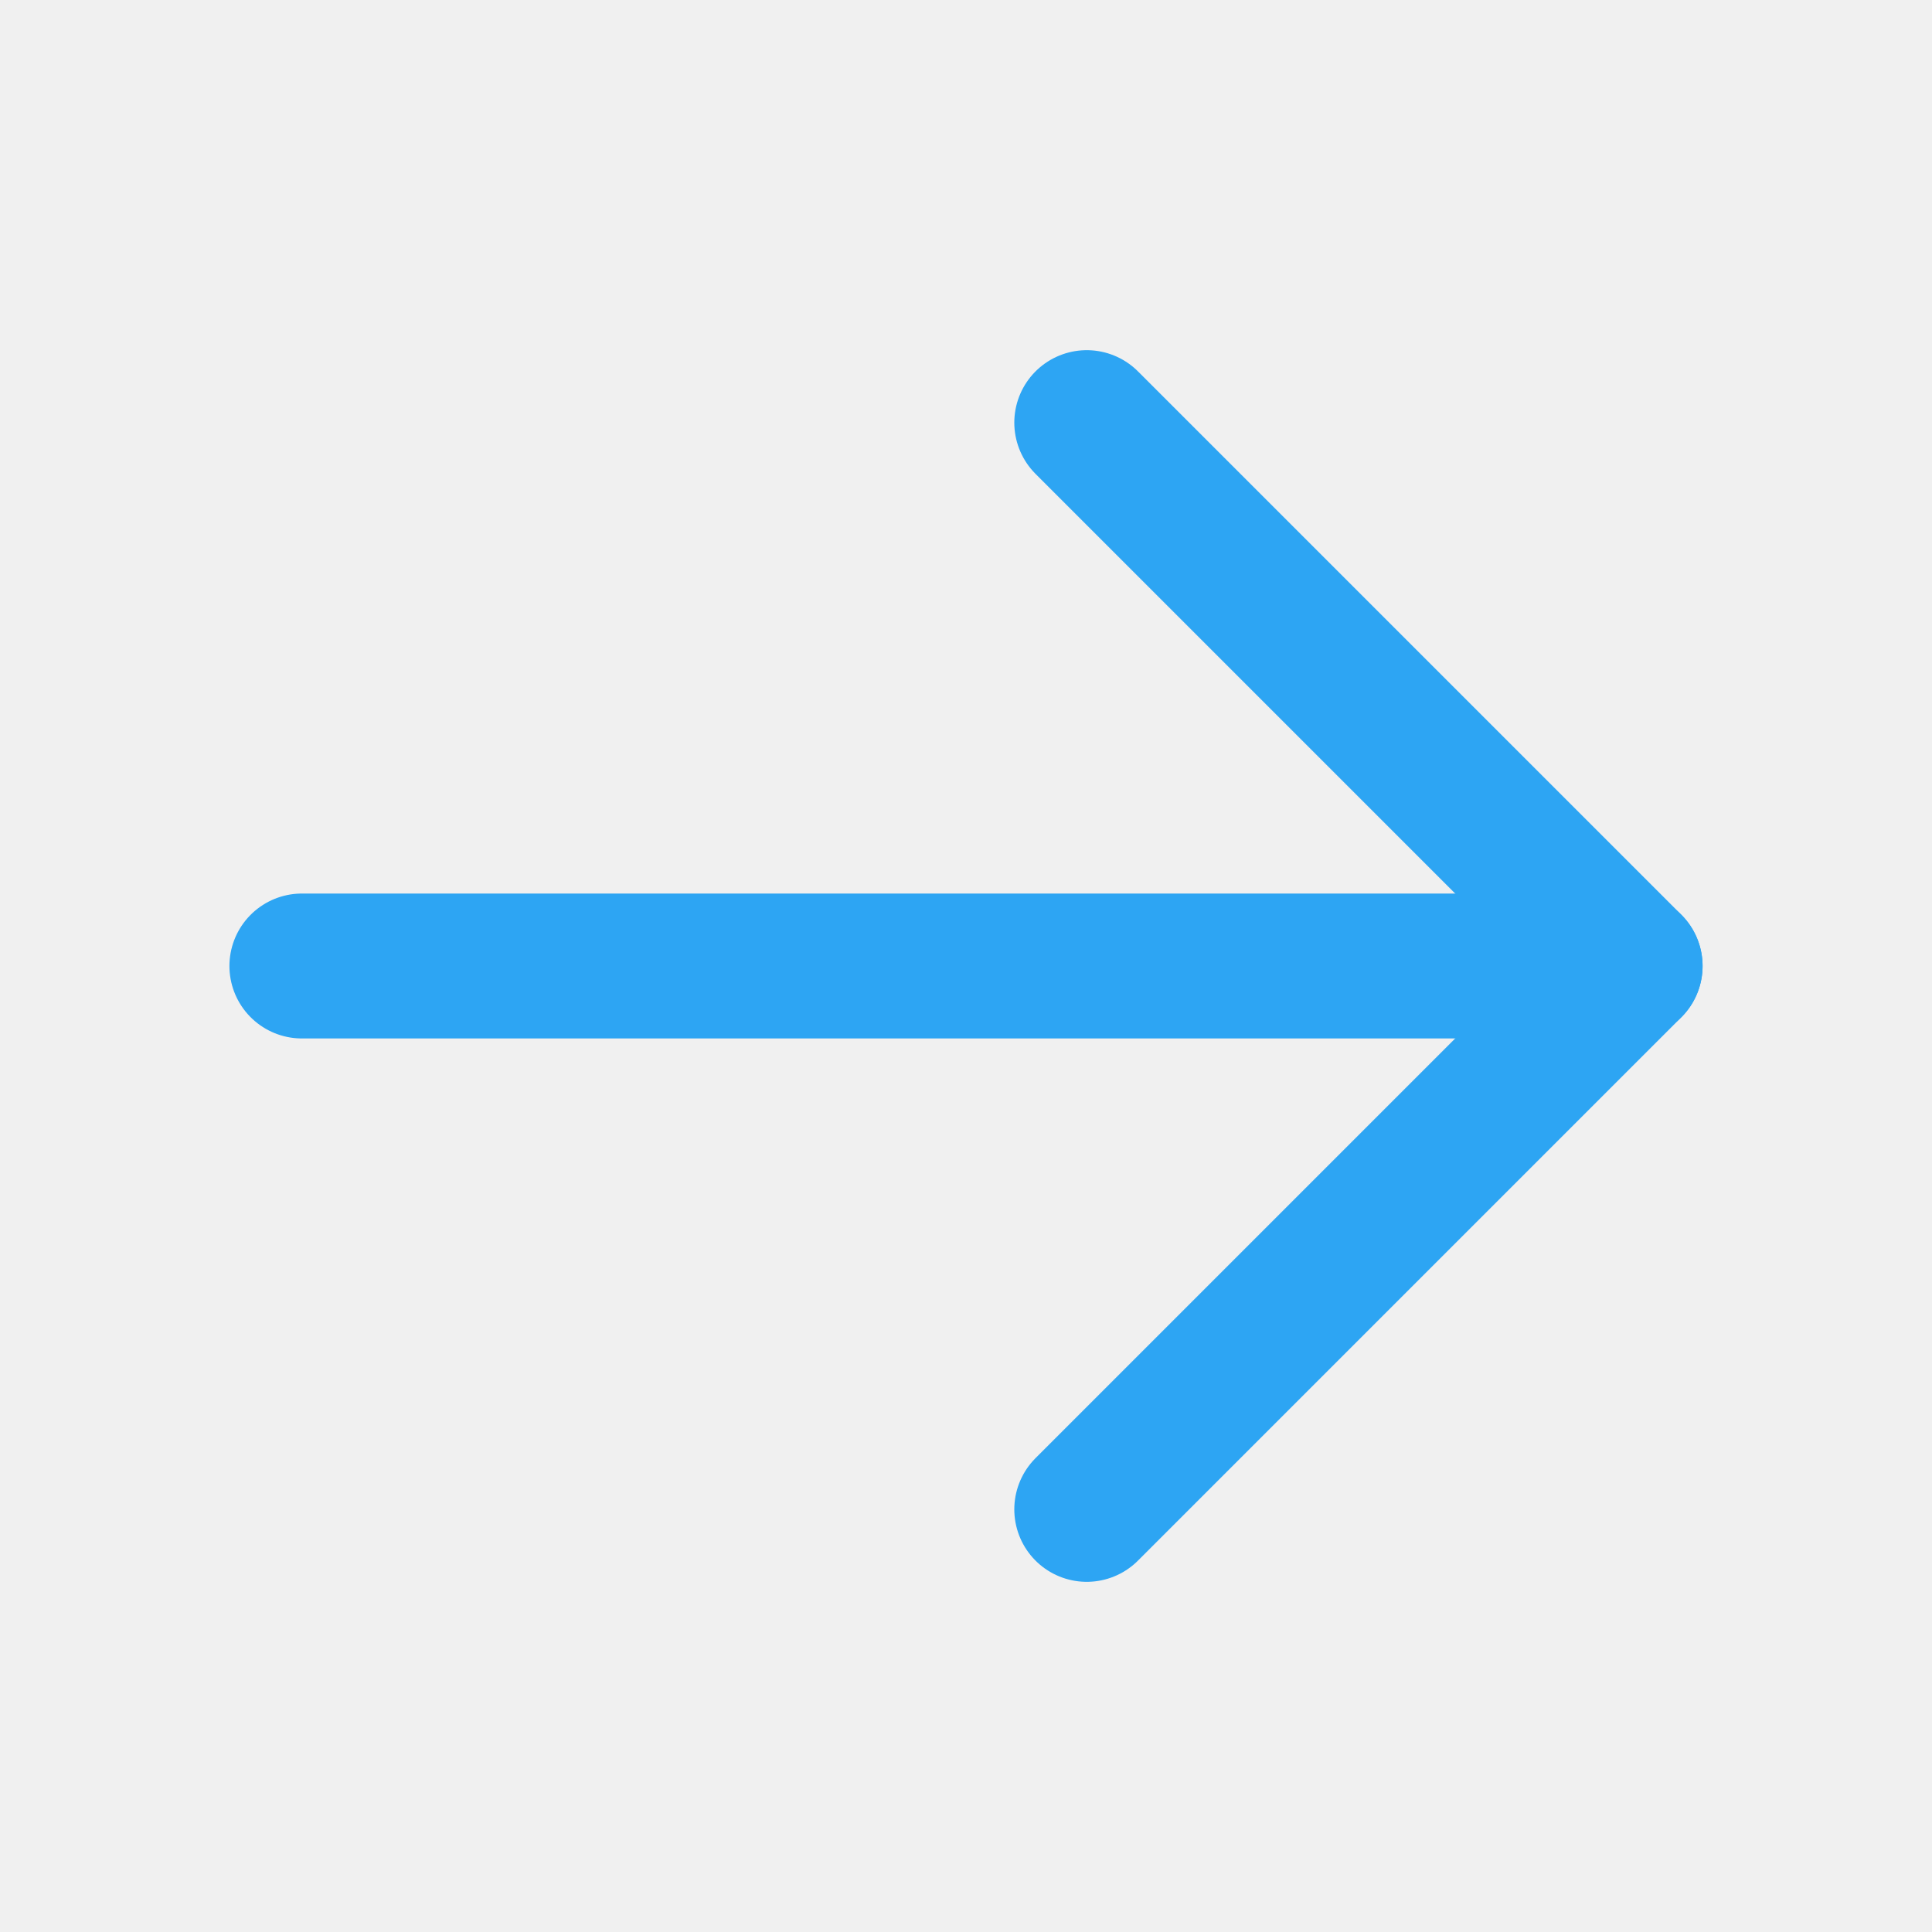
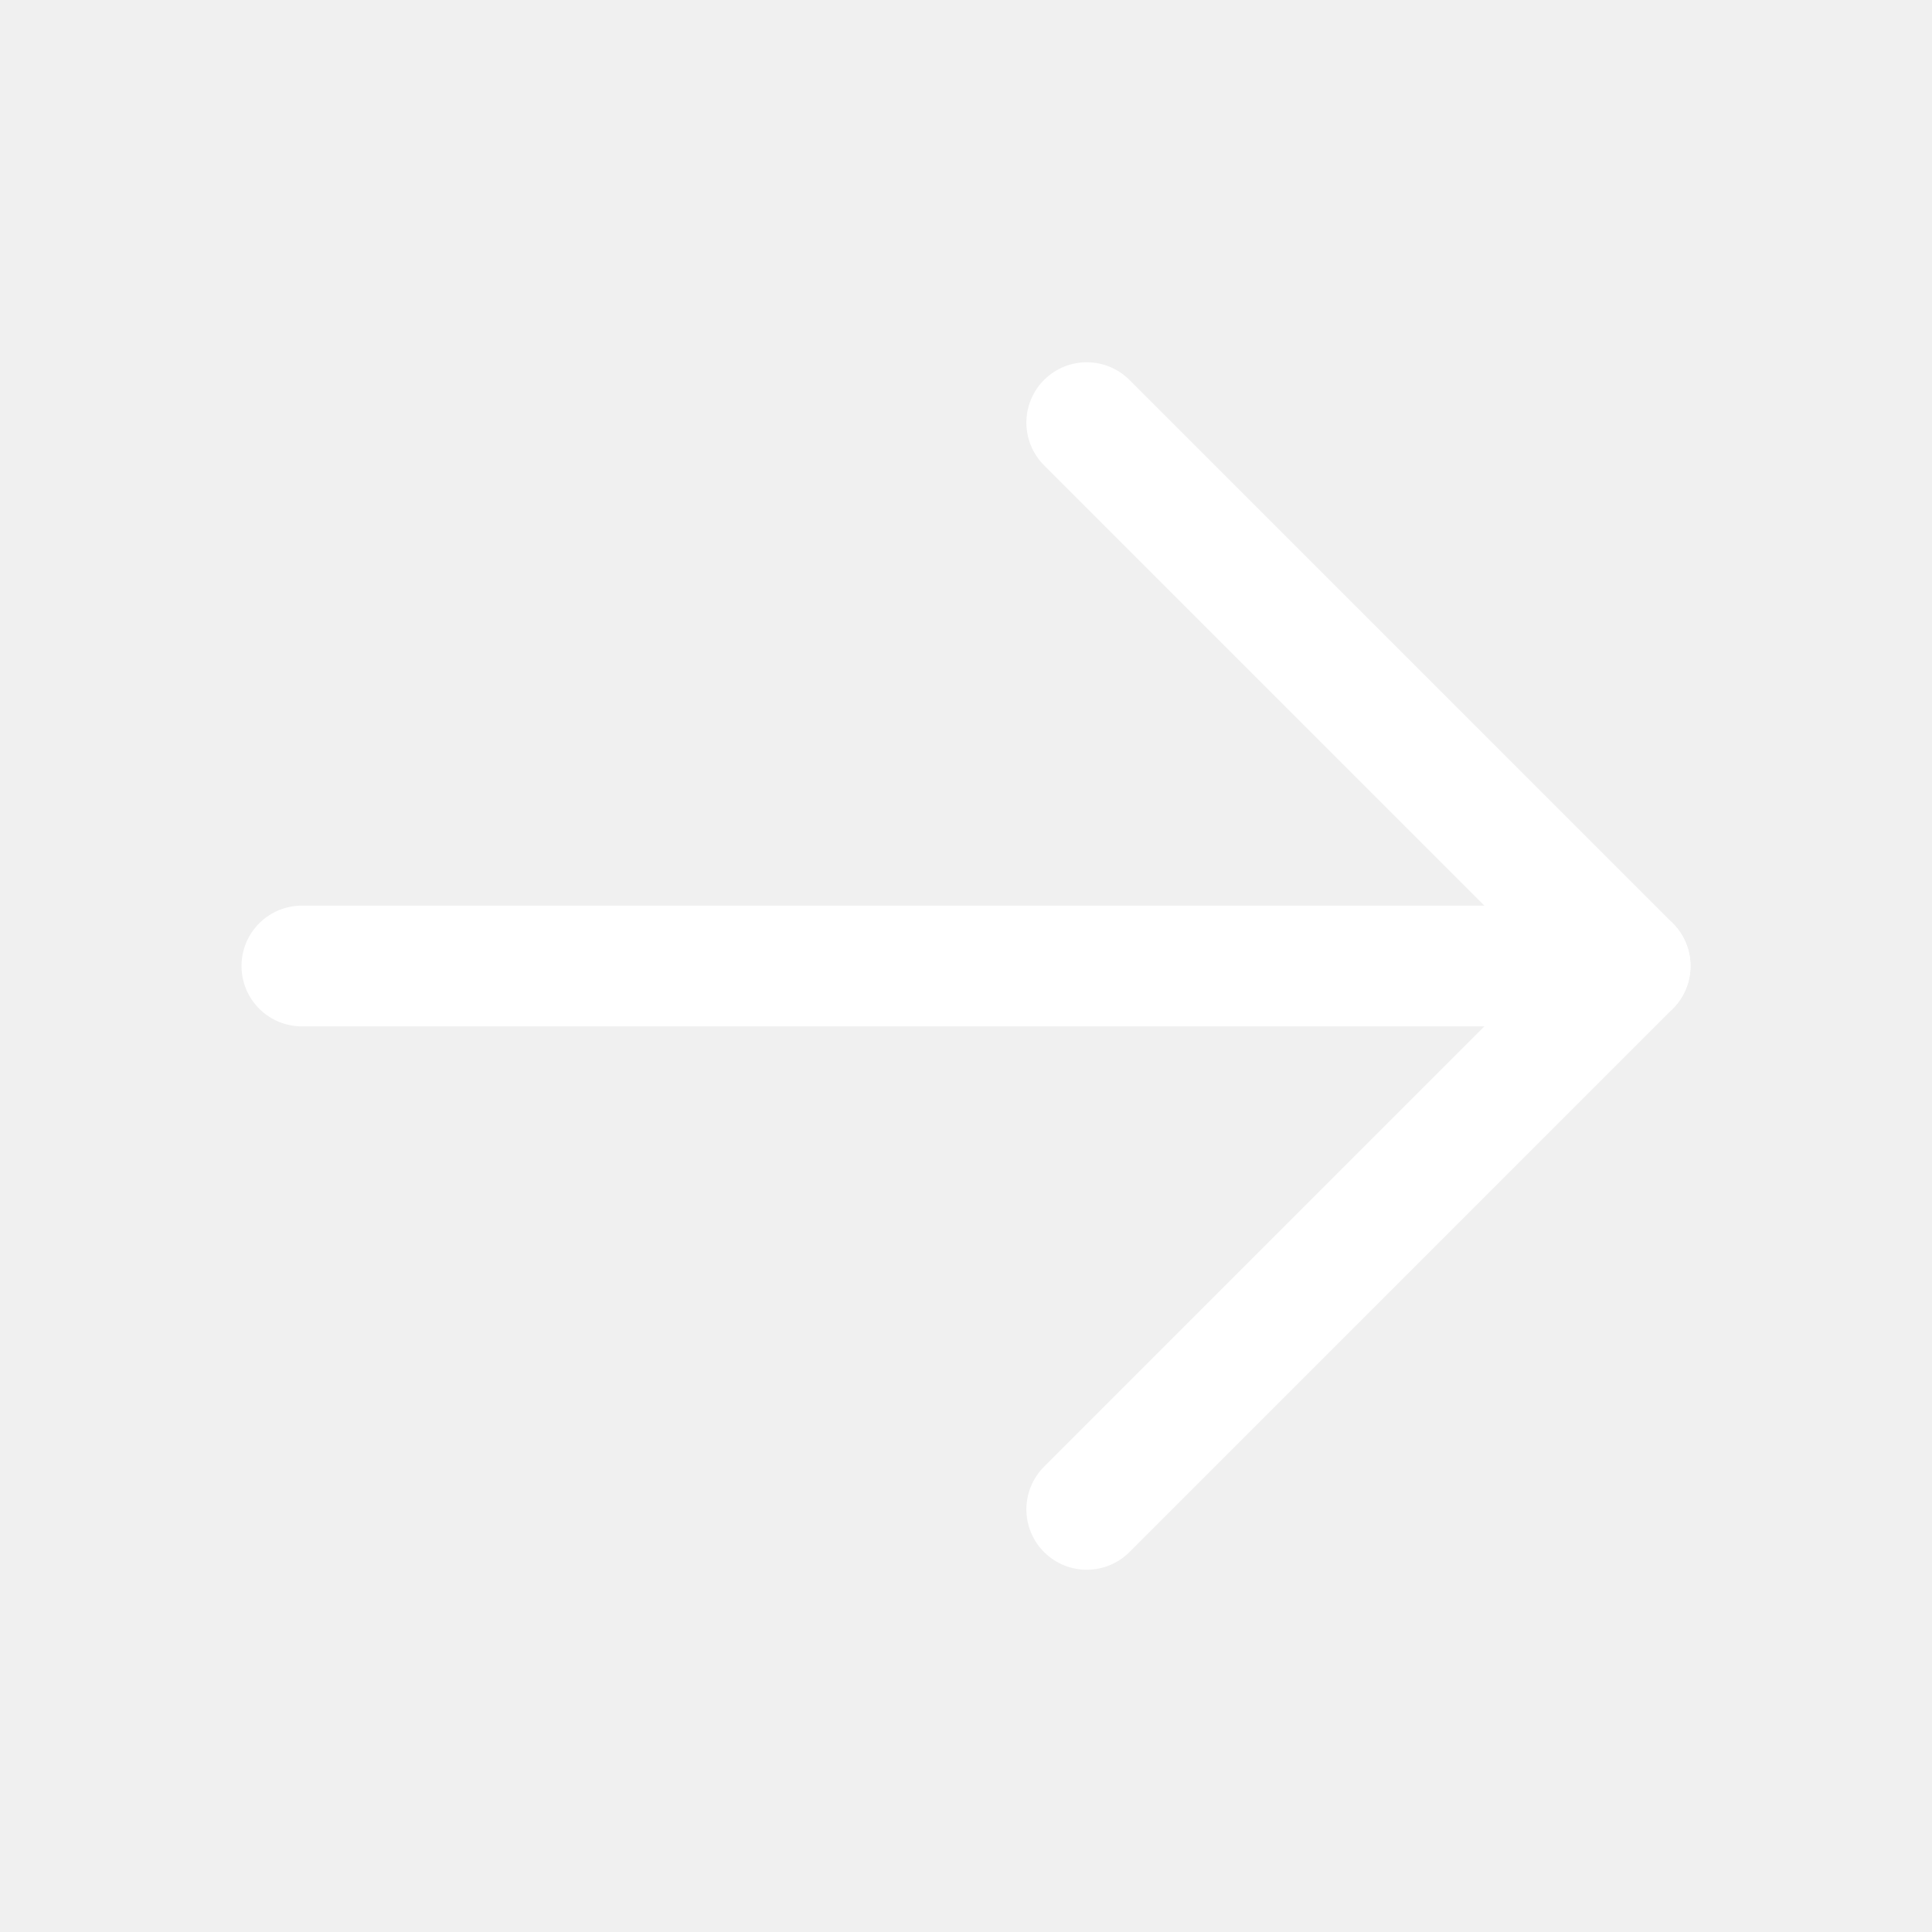
- <svg xmlns="http://www.w3.org/2000/svg" width="20" height="20" viewBox="0 0 20 20" fill="none">
+ <svg xmlns="http://www.w3.org/2000/svg" width="24" height="24" viewBox="0 0 24 24" fill="none">
  <g id="Regular/ArrowRight">
-     <path id="Vector" d="M3.125 10H16.875" stroke="#2DA5F3" stroke-width="1.5" stroke-linecap="round" stroke-linejoin="round" />
-     <path id="Vector_2" d="M11.25 4.375L16.875 10L11.25 15.625" stroke="#2DA5F3" stroke-width="1.5" stroke-linecap="round" stroke-linejoin="round" />
+     <path id="Vector" d="M3.75 12H20.25" stroke="white" stroke-width="1.5" stroke-linecap="round" stroke-linejoin="round" />
+     <path id="Vector_2" d="M13.5 5.25L20.25 12L13.5 18.75" stroke="white" stroke-width="1.5" stroke-linecap="round" stroke-linejoin="round" />
  </g>
</svg>
